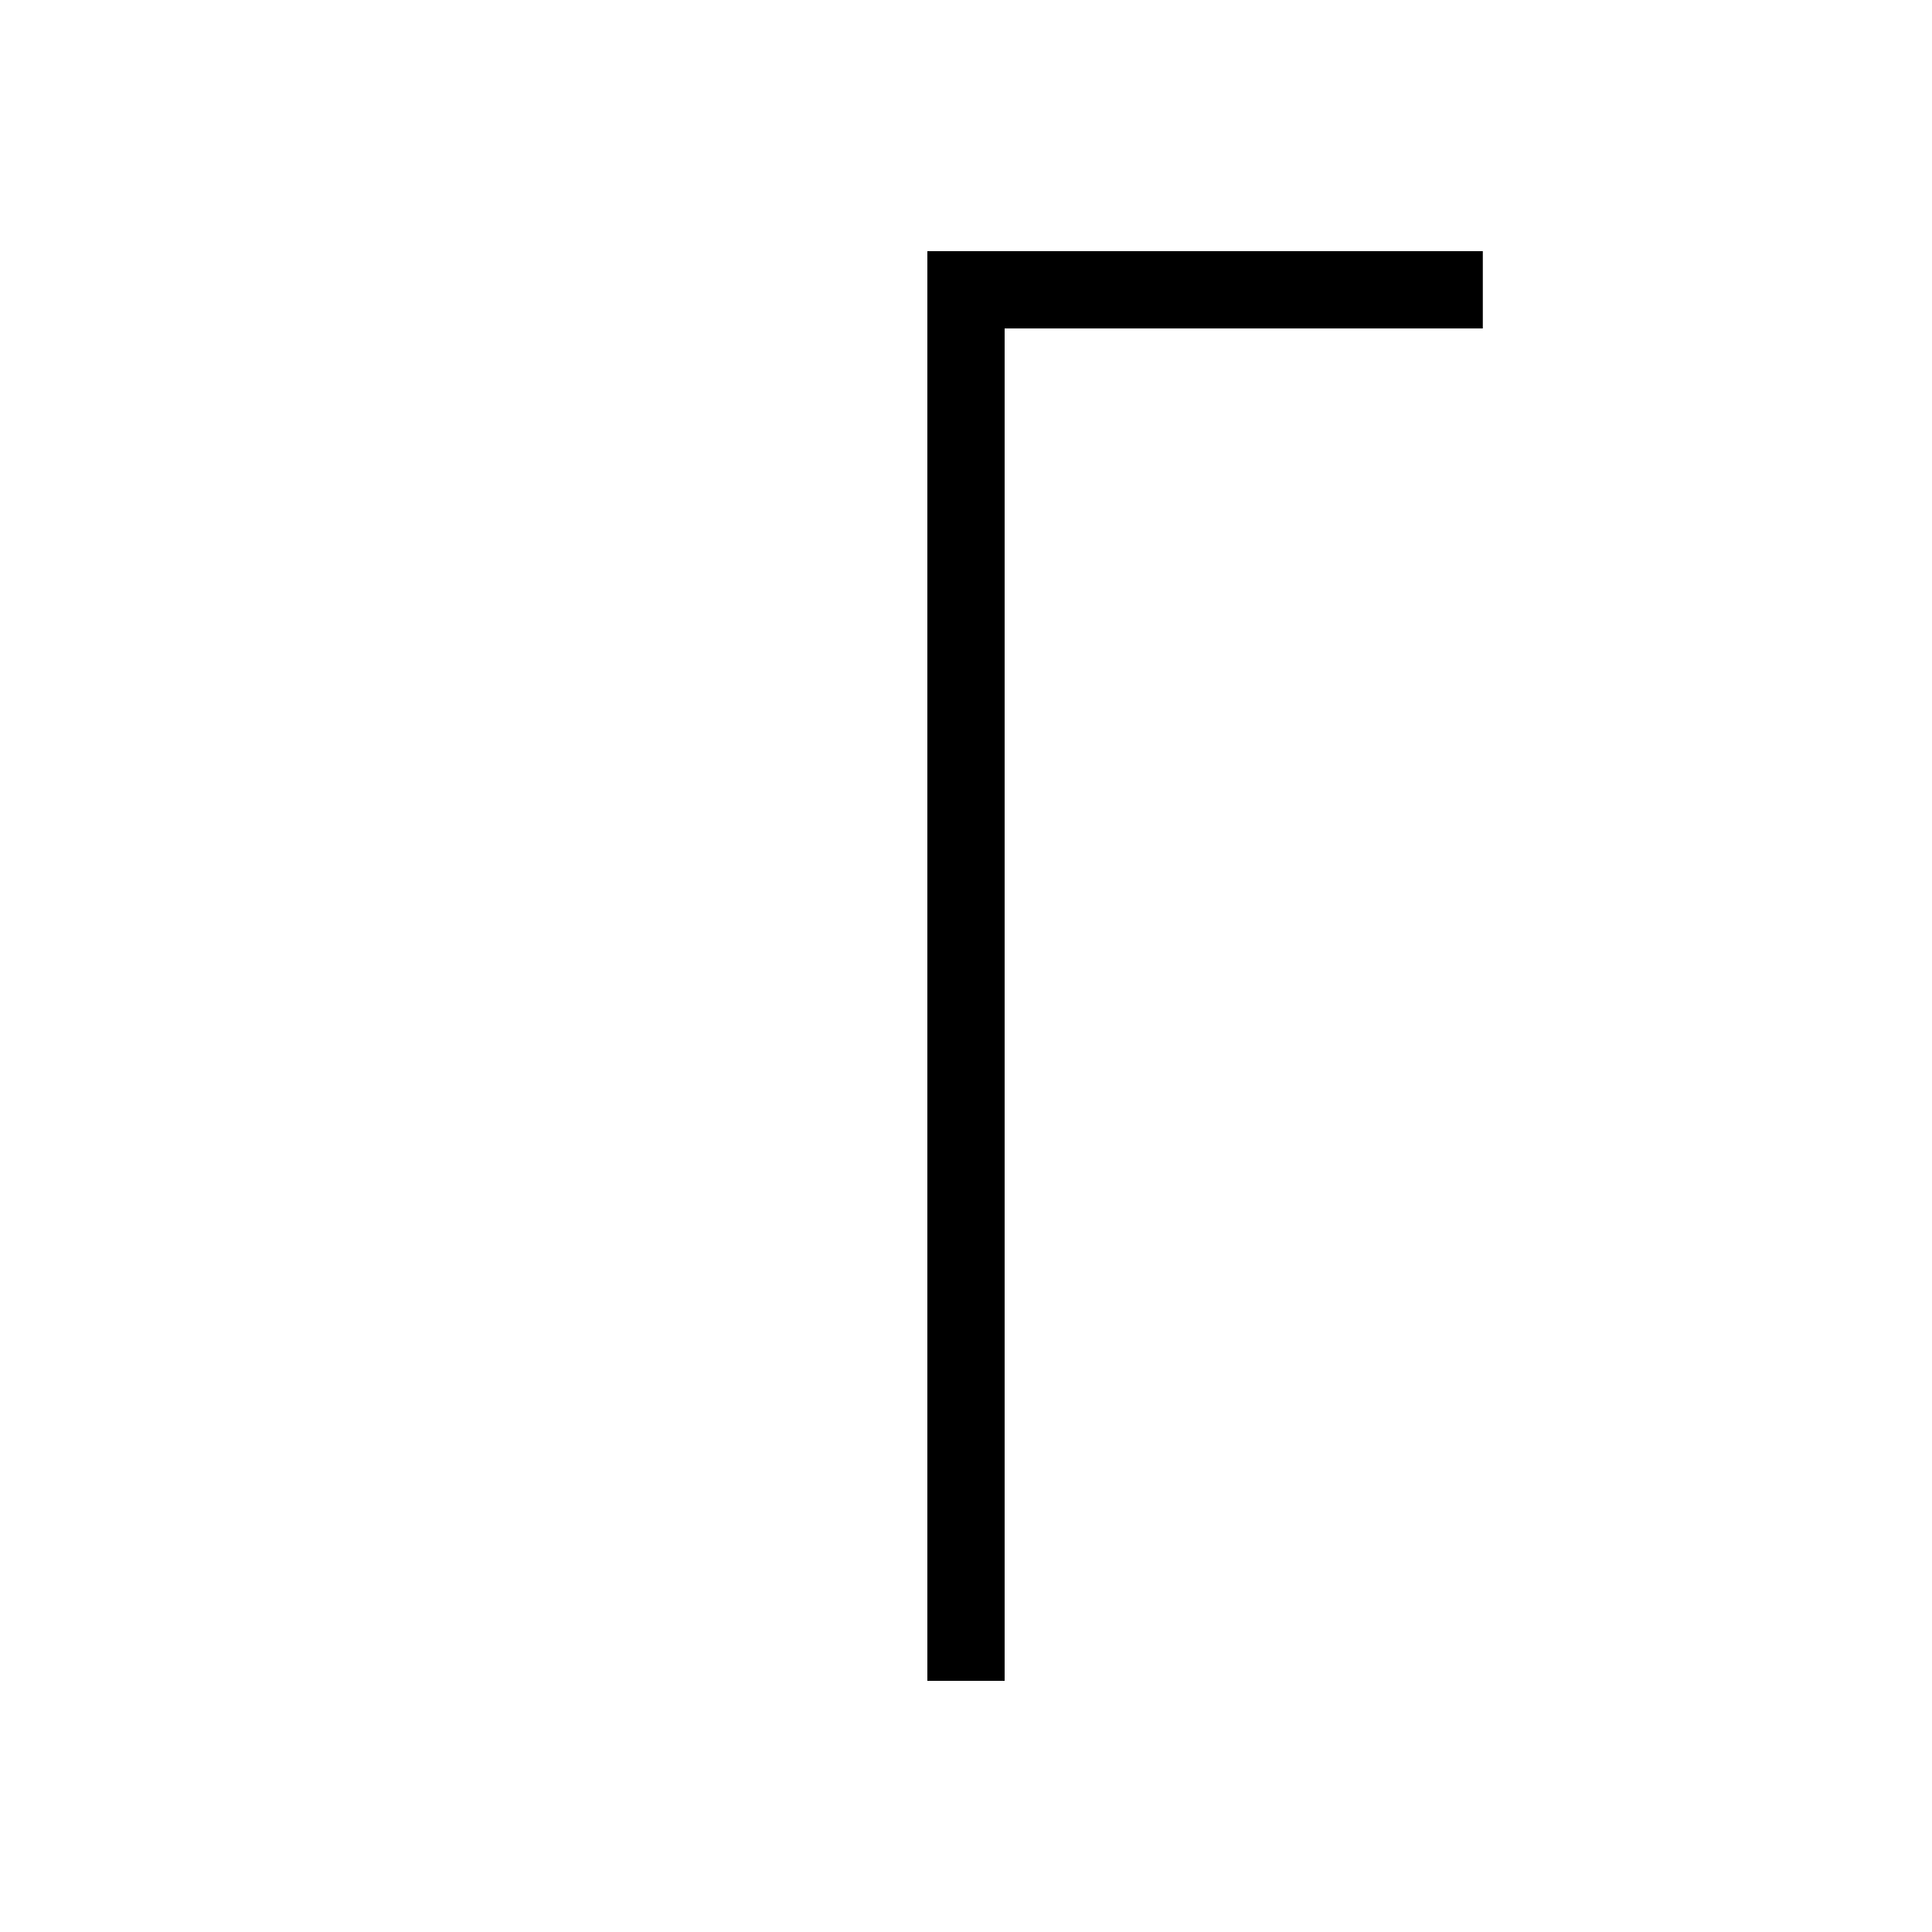
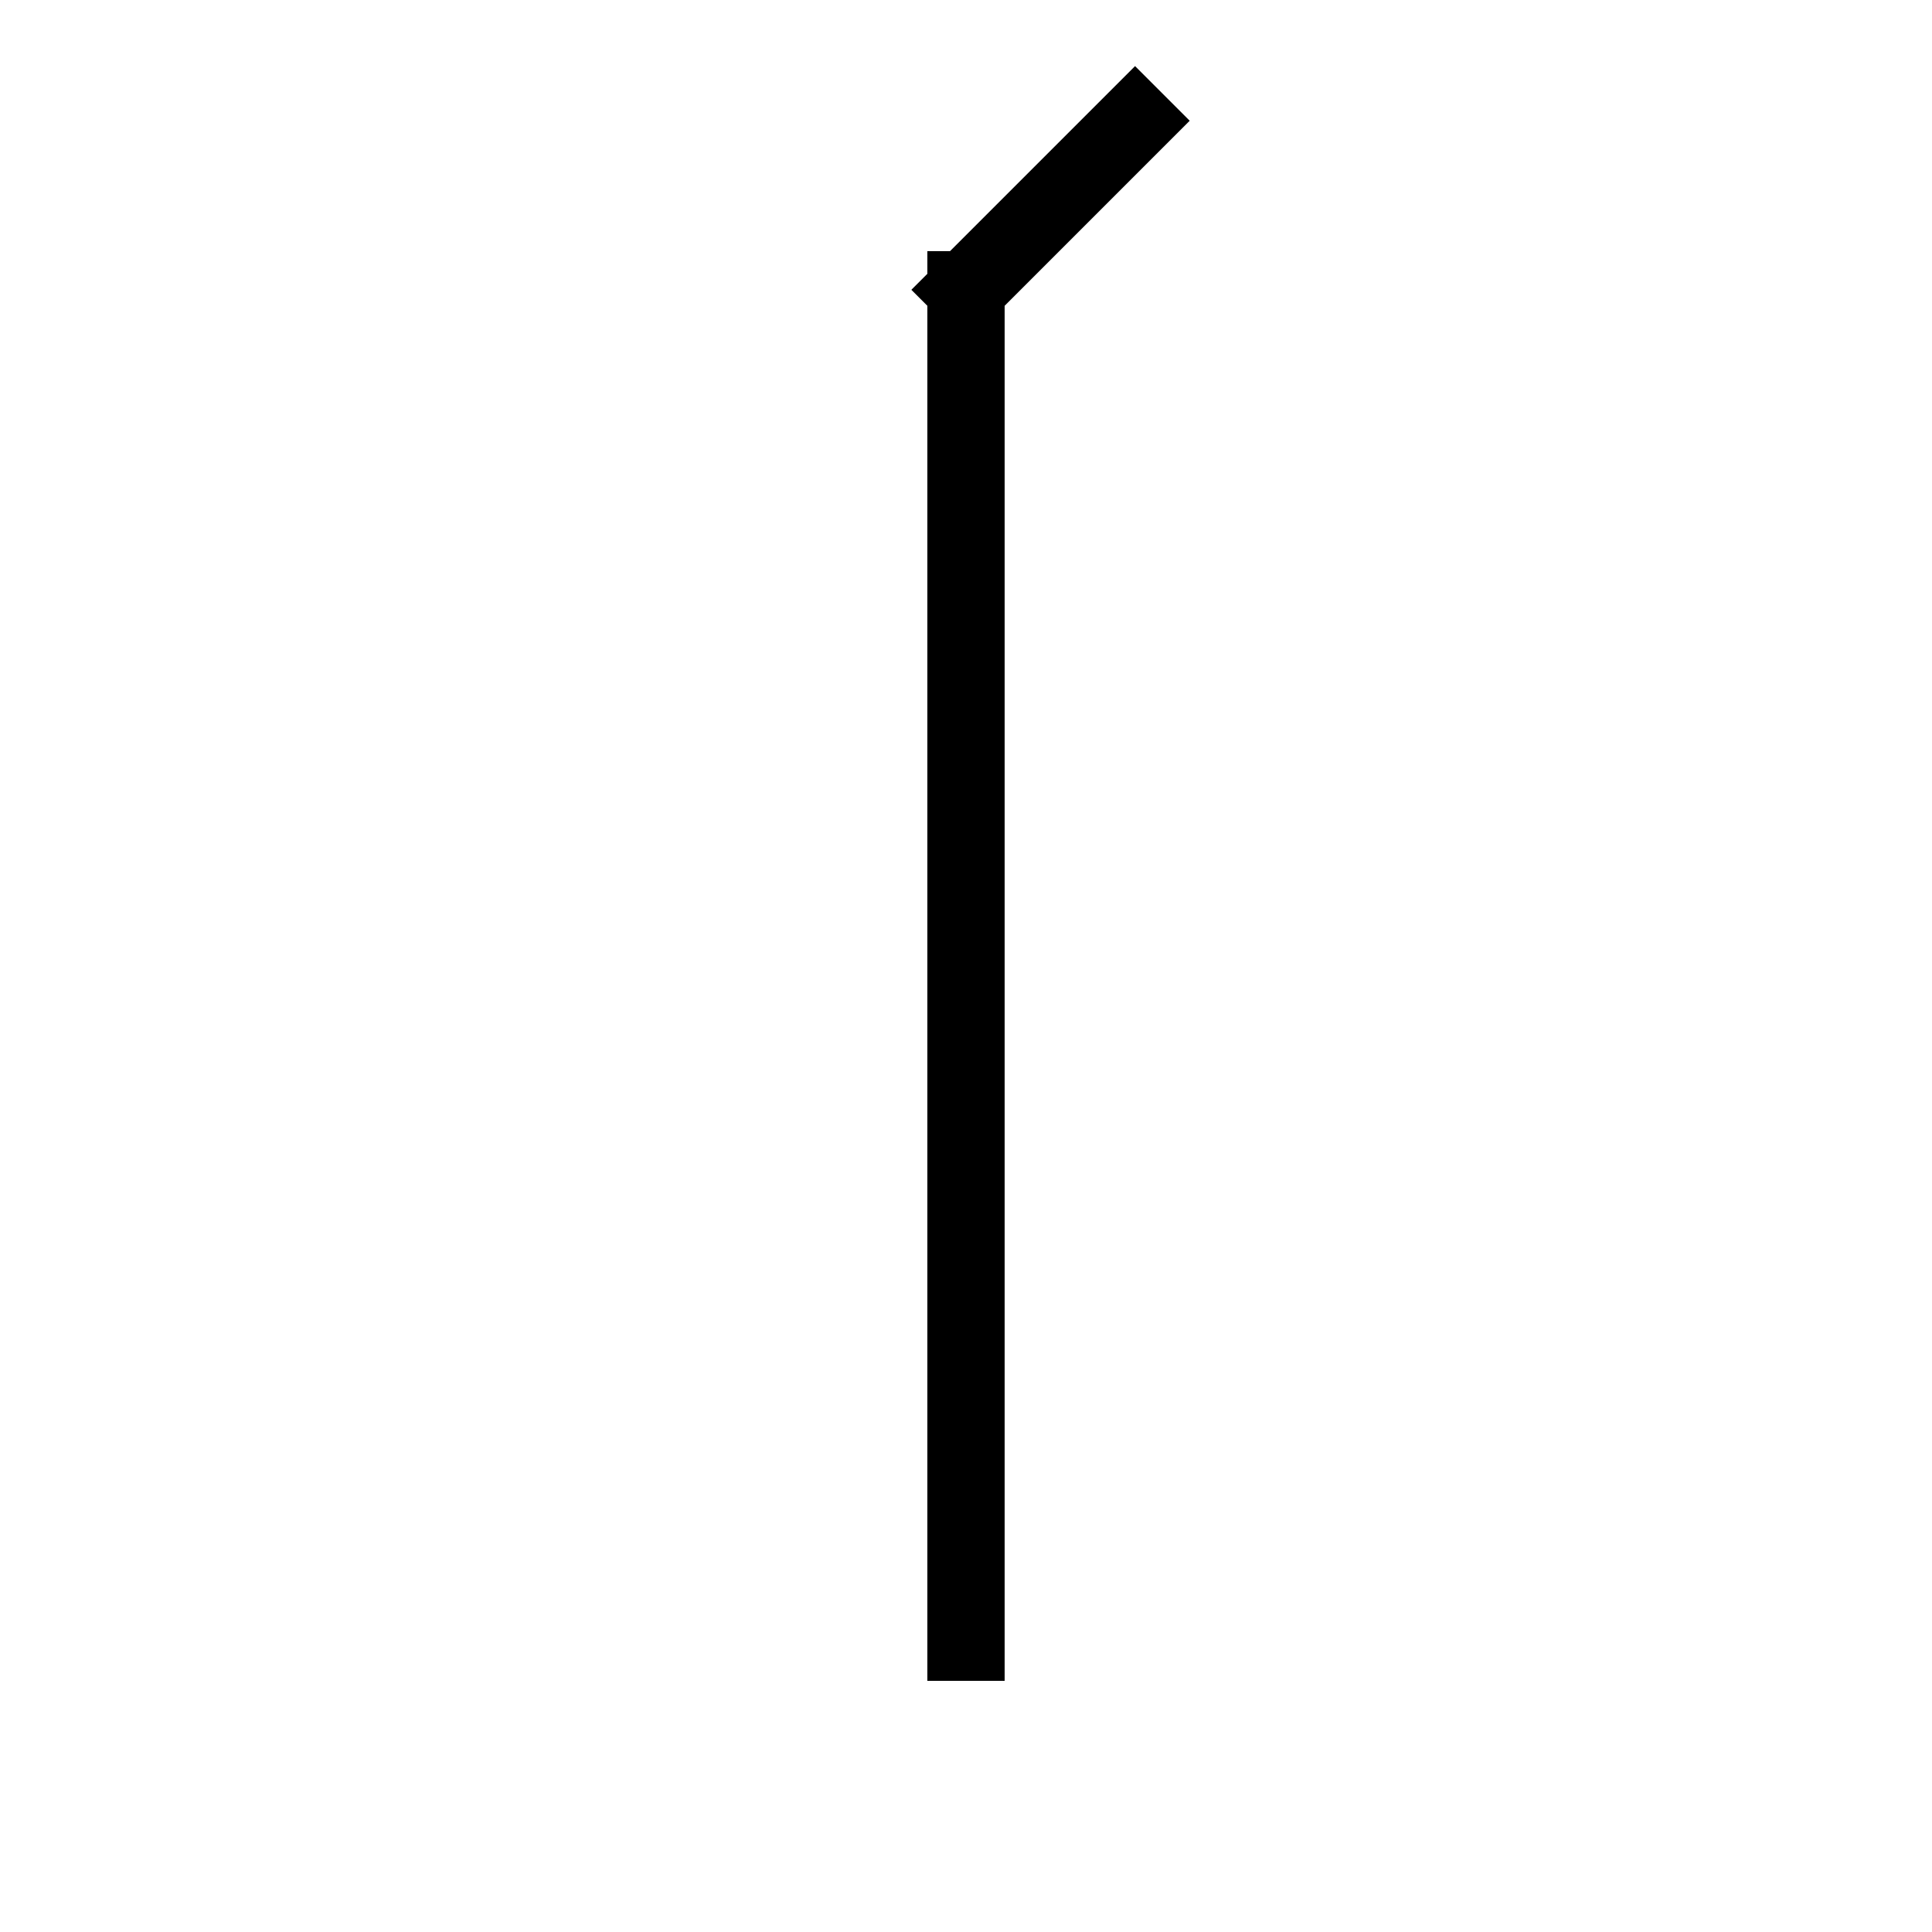
<svg xmlns="http://www.w3.org/2000/svg" viewBox="0 0 100 100" width="100" height="100">
  <line x1="50" y1="15" x2="50" y2="85" stroke="black" stroke-width="4" stroke-linecap="square" />
-   <line x1="50" y1="15" x2="74.75" y2="15" stroke="black" stroke-width="4" stroke-linecap="square" />
+   <line x1="50" y1="15" x2="58.75" y2="6.25" stroke="black" stroke-width="4" stroke-linecap="square" />
</svg>
